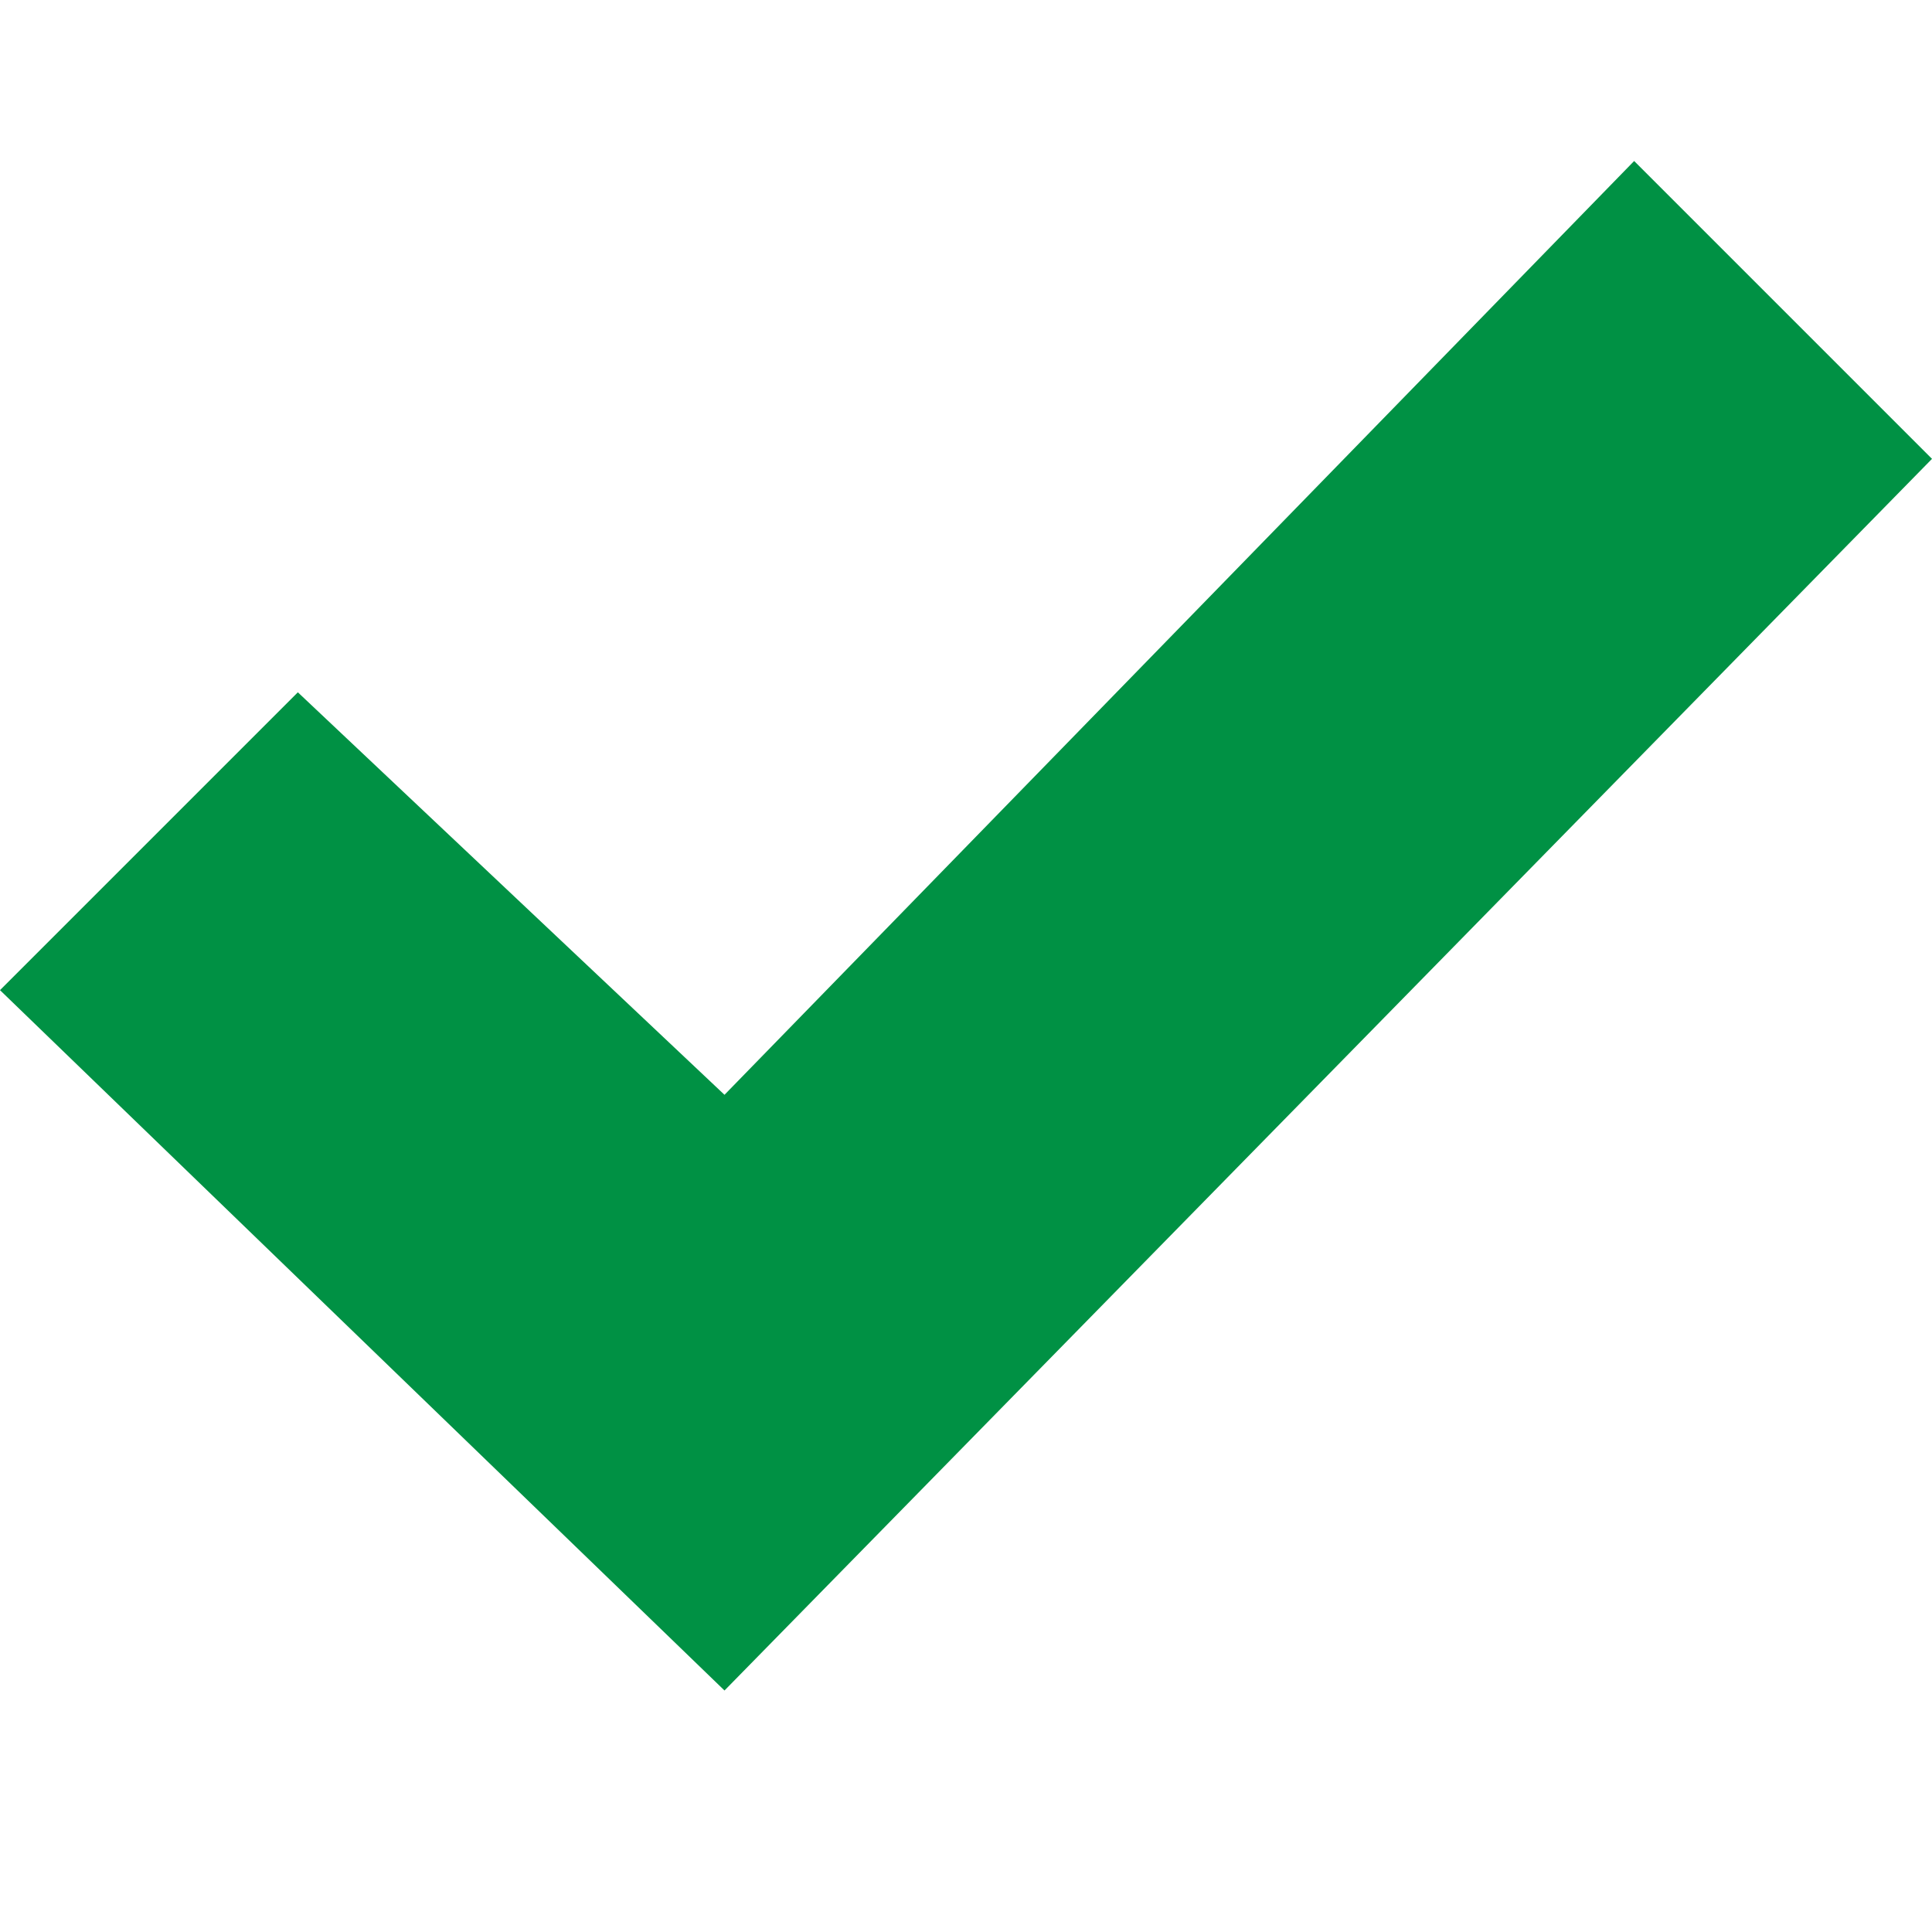
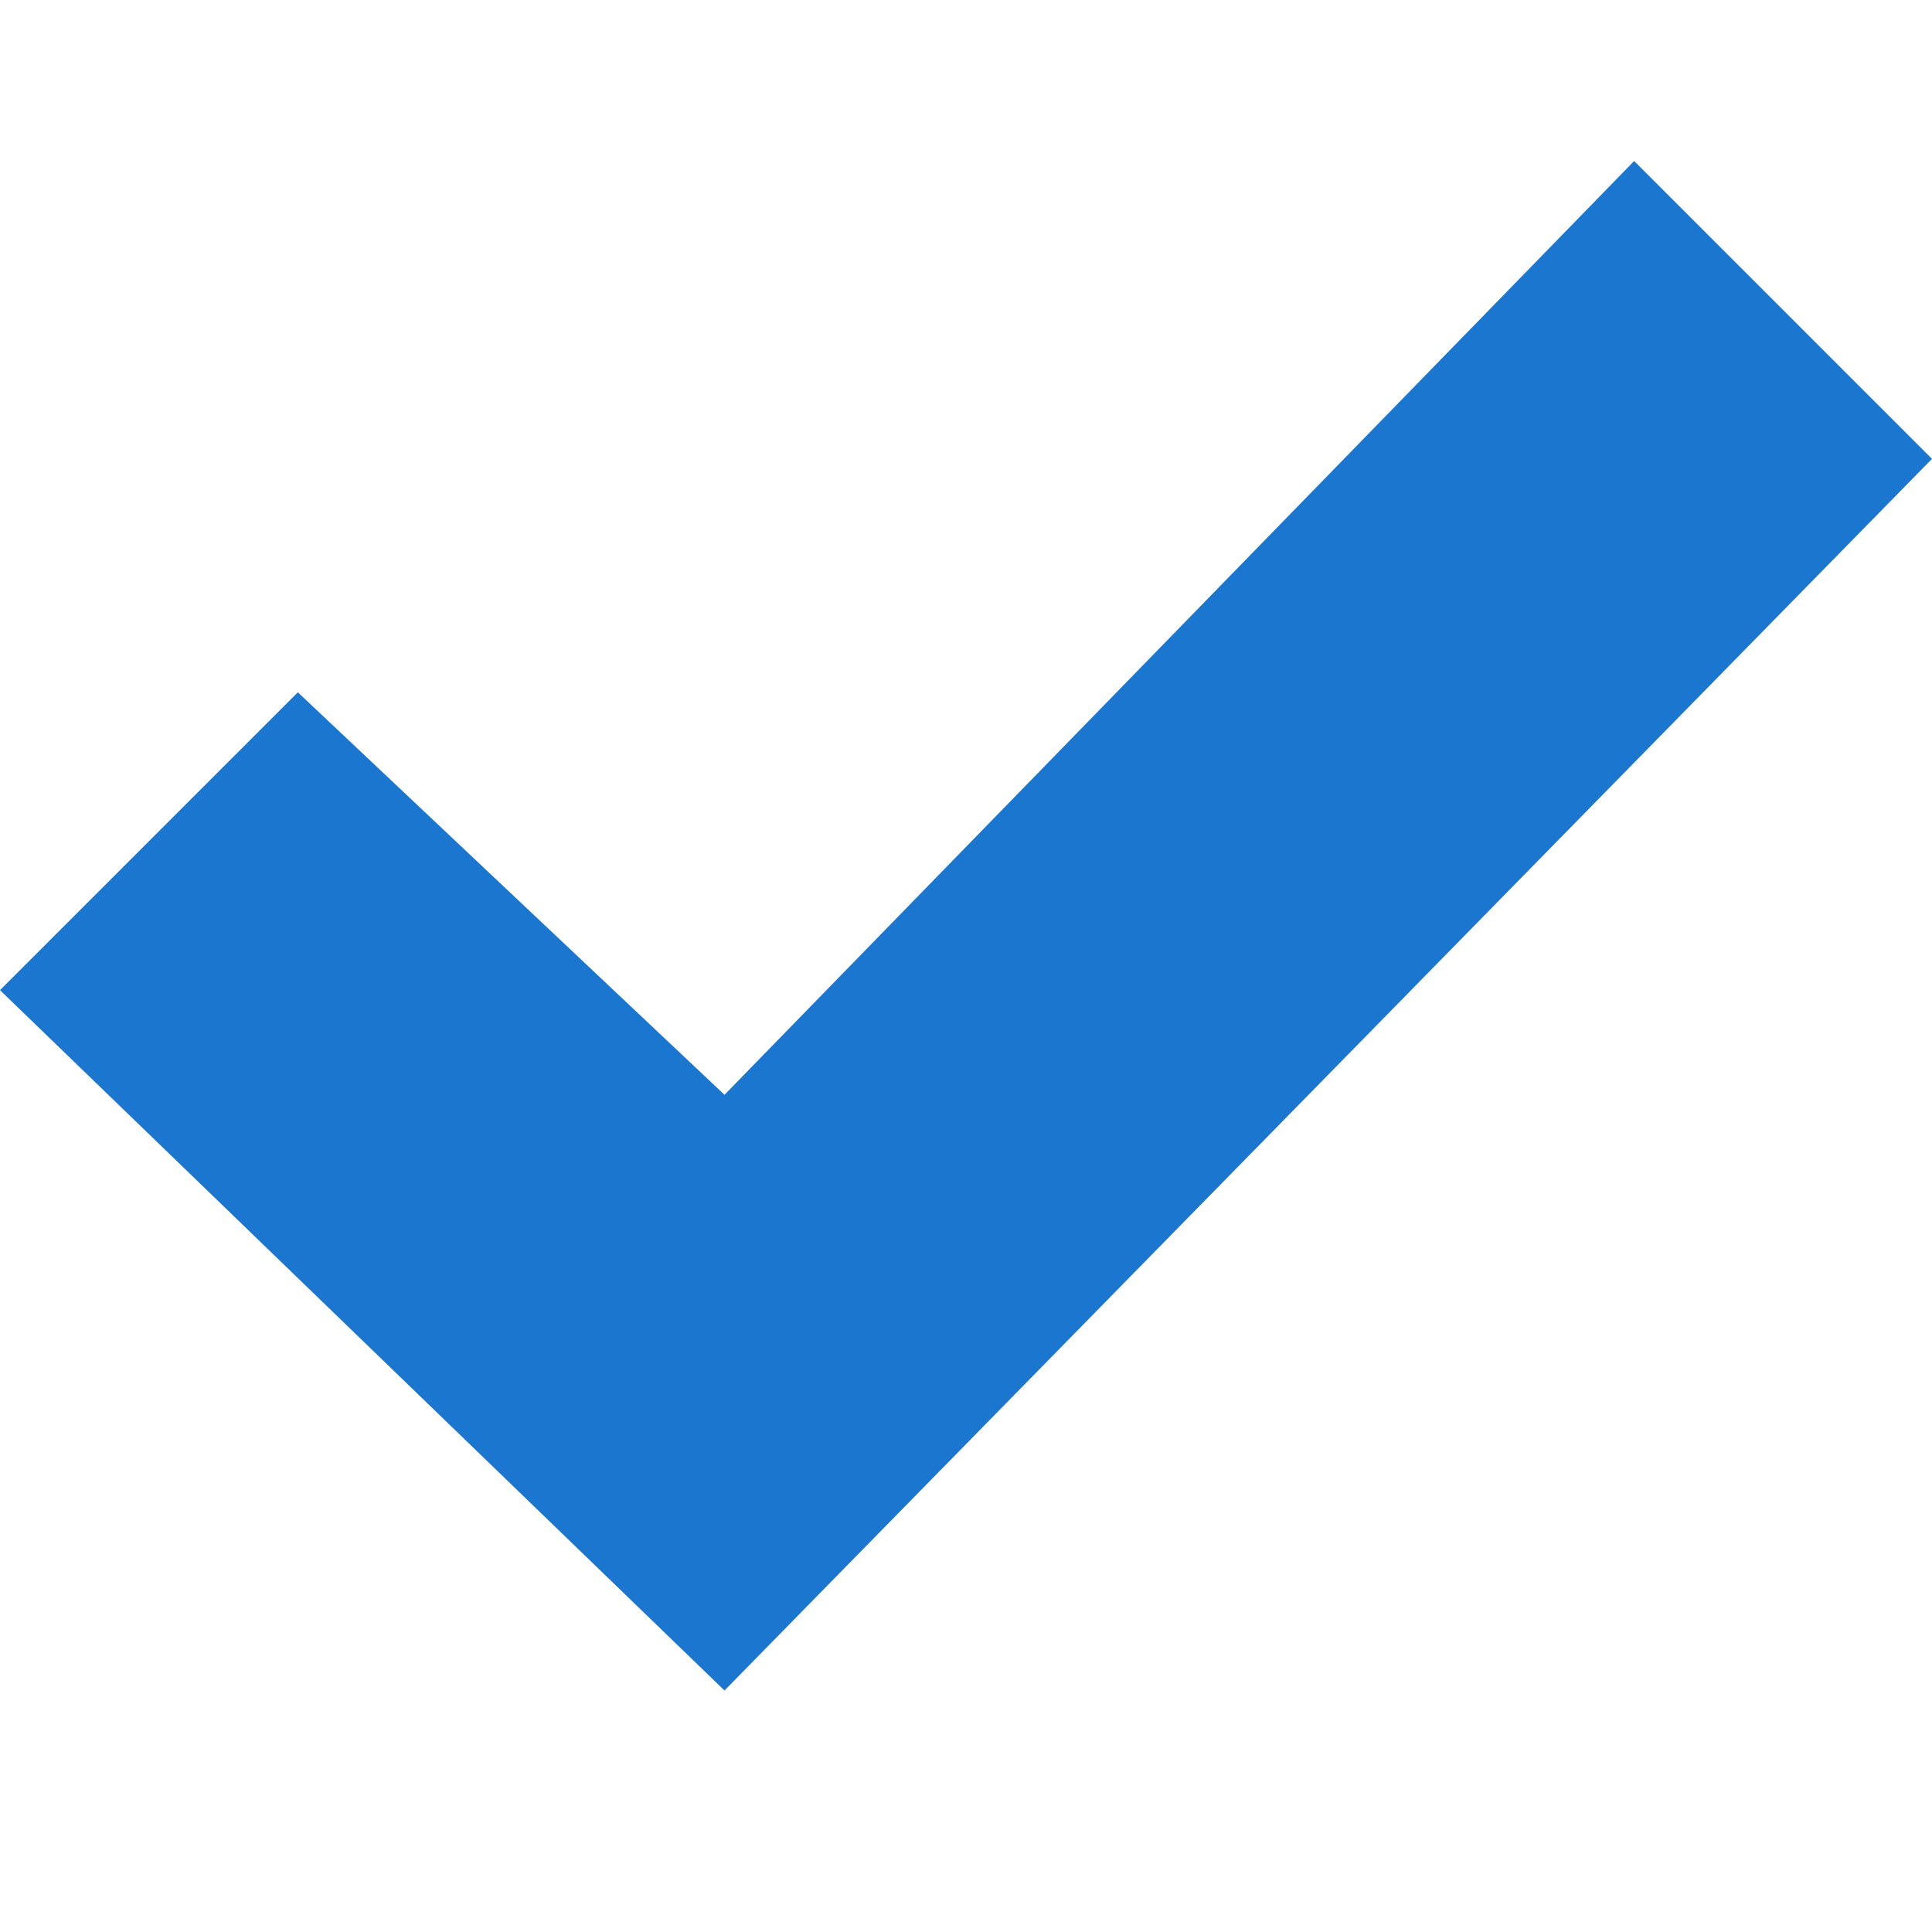
<svg xmlns="http://www.w3.org/2000/svg" version="1.2" viewBox="0 0 24 24" width="24" height="24">
-   <style>.a{fill:#009144}</style>
+   <style>.a{fill:#1b76d0}</style>
  <path class="a" d="m24 5.7l-15 15.3-9-8.7 3.7-3.7 5.3 5 11.3-11.6z" />
</svg>
